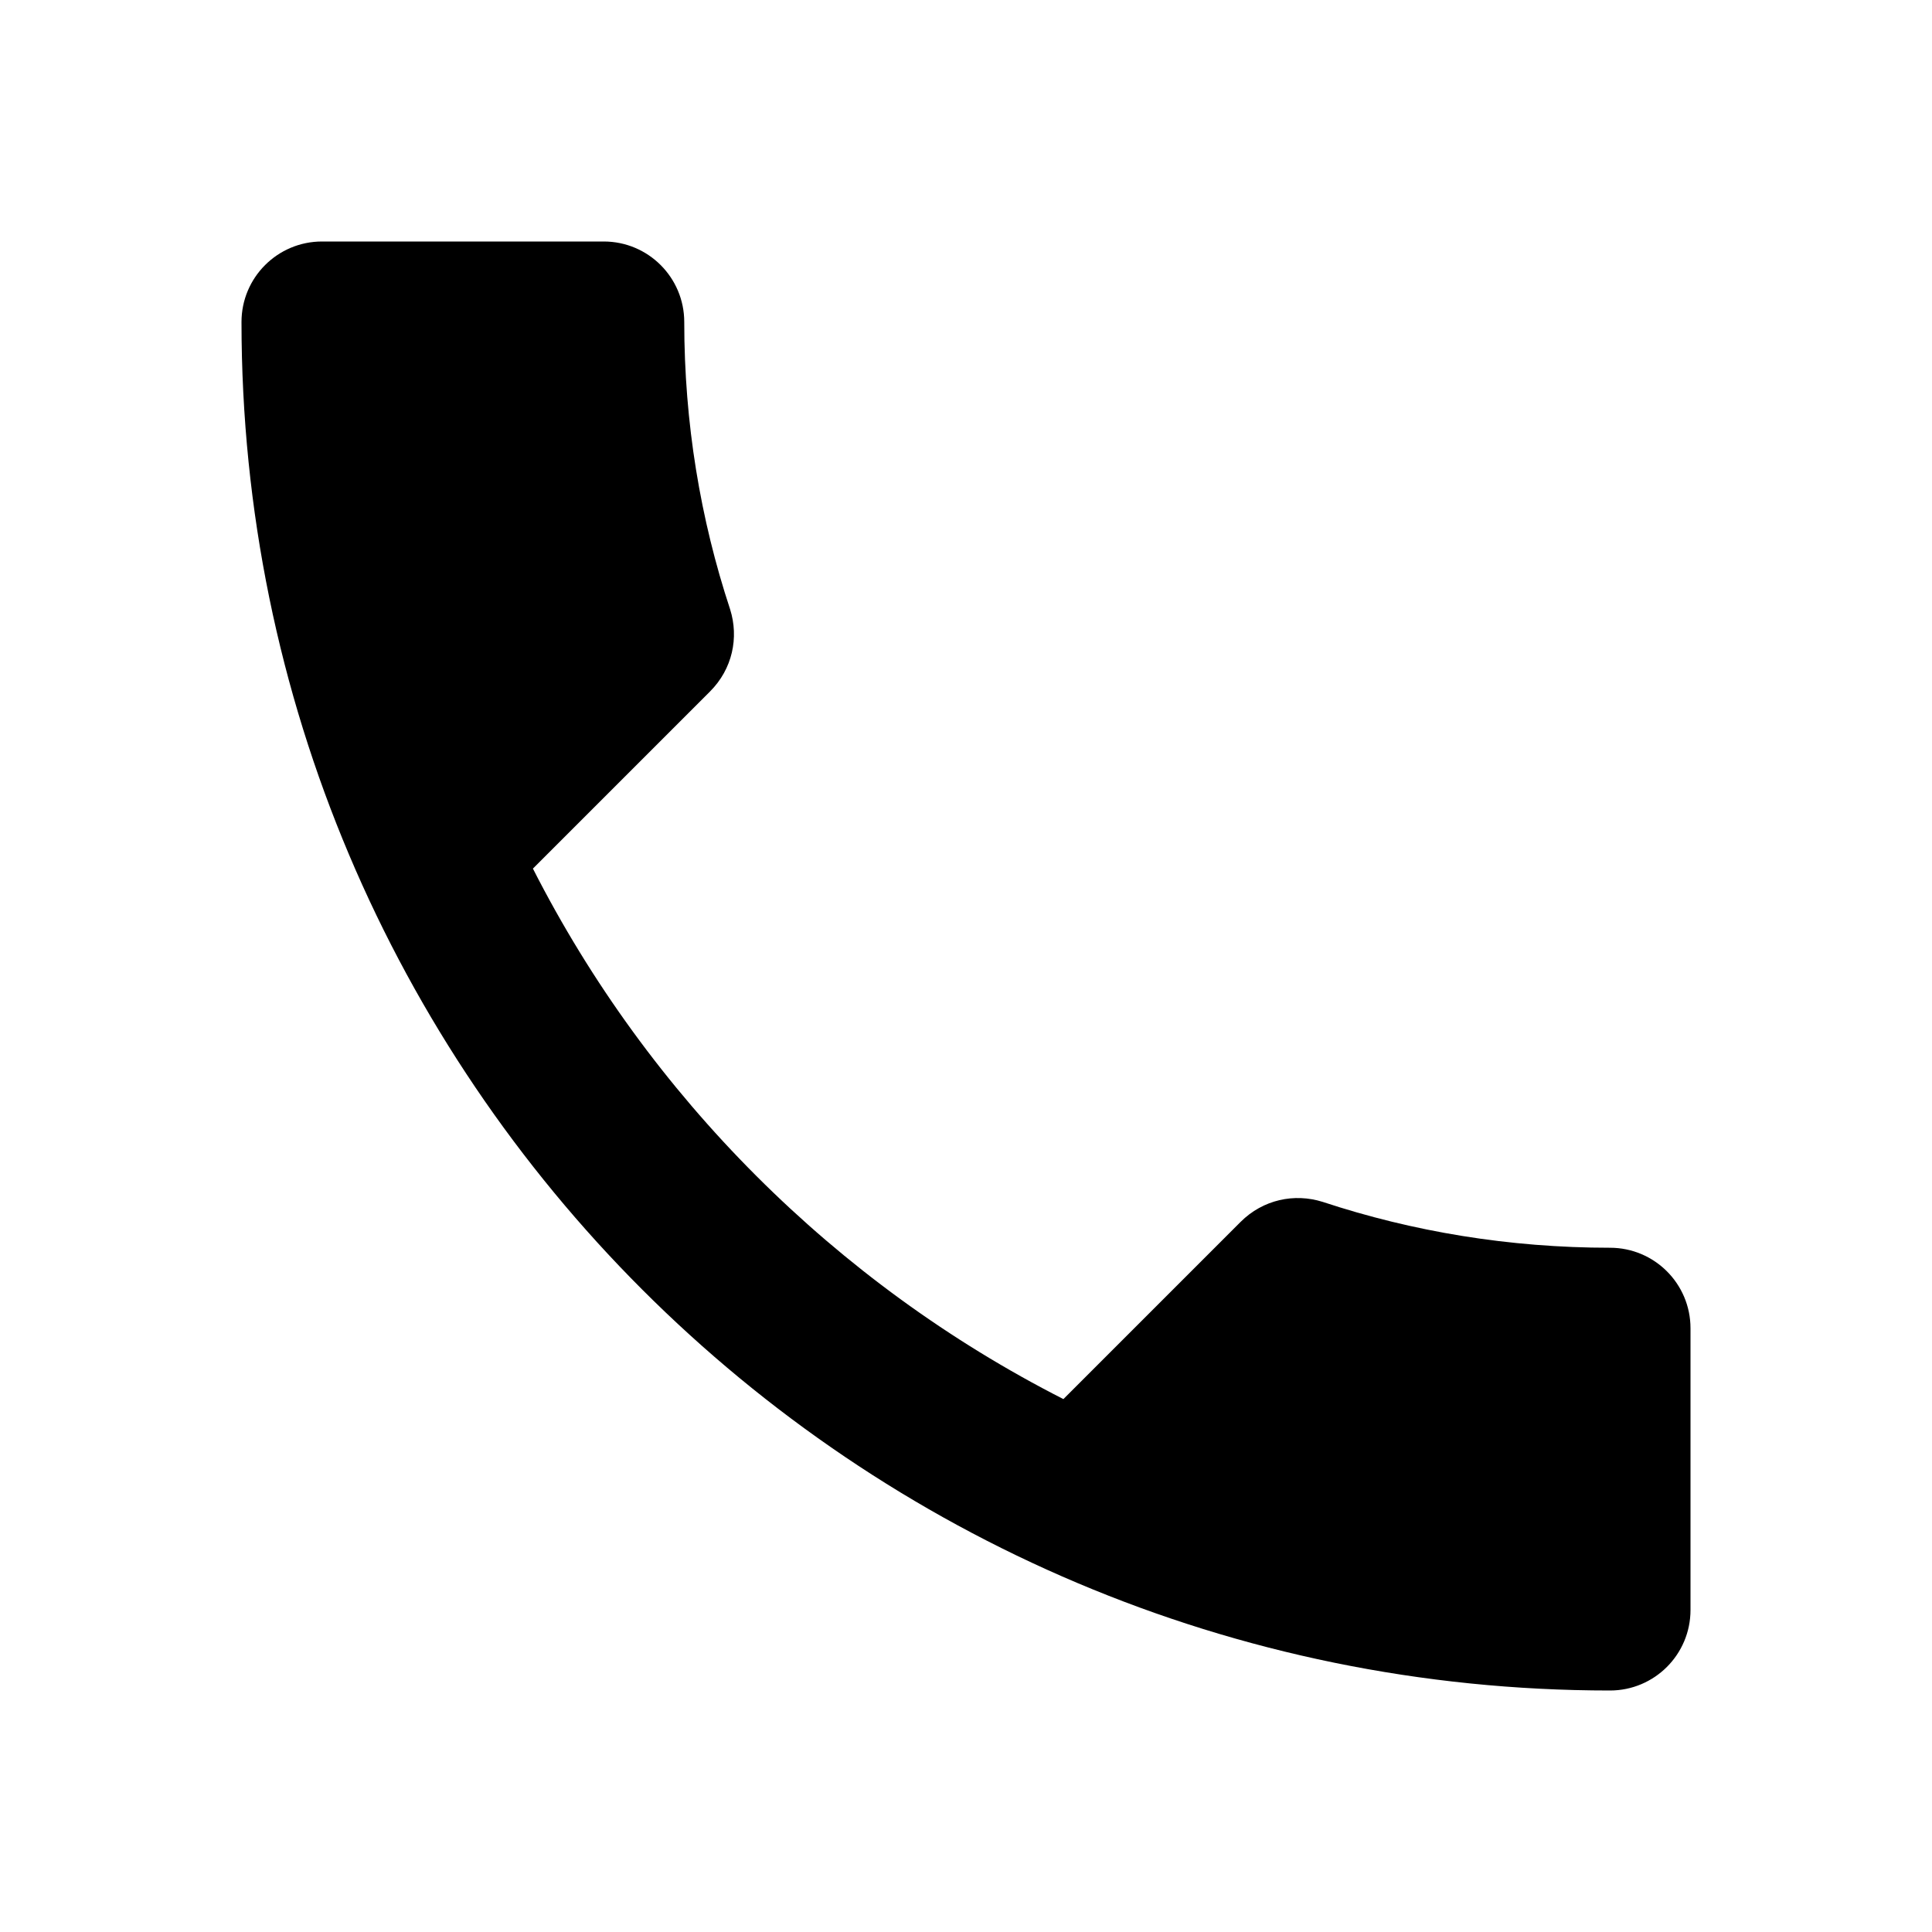
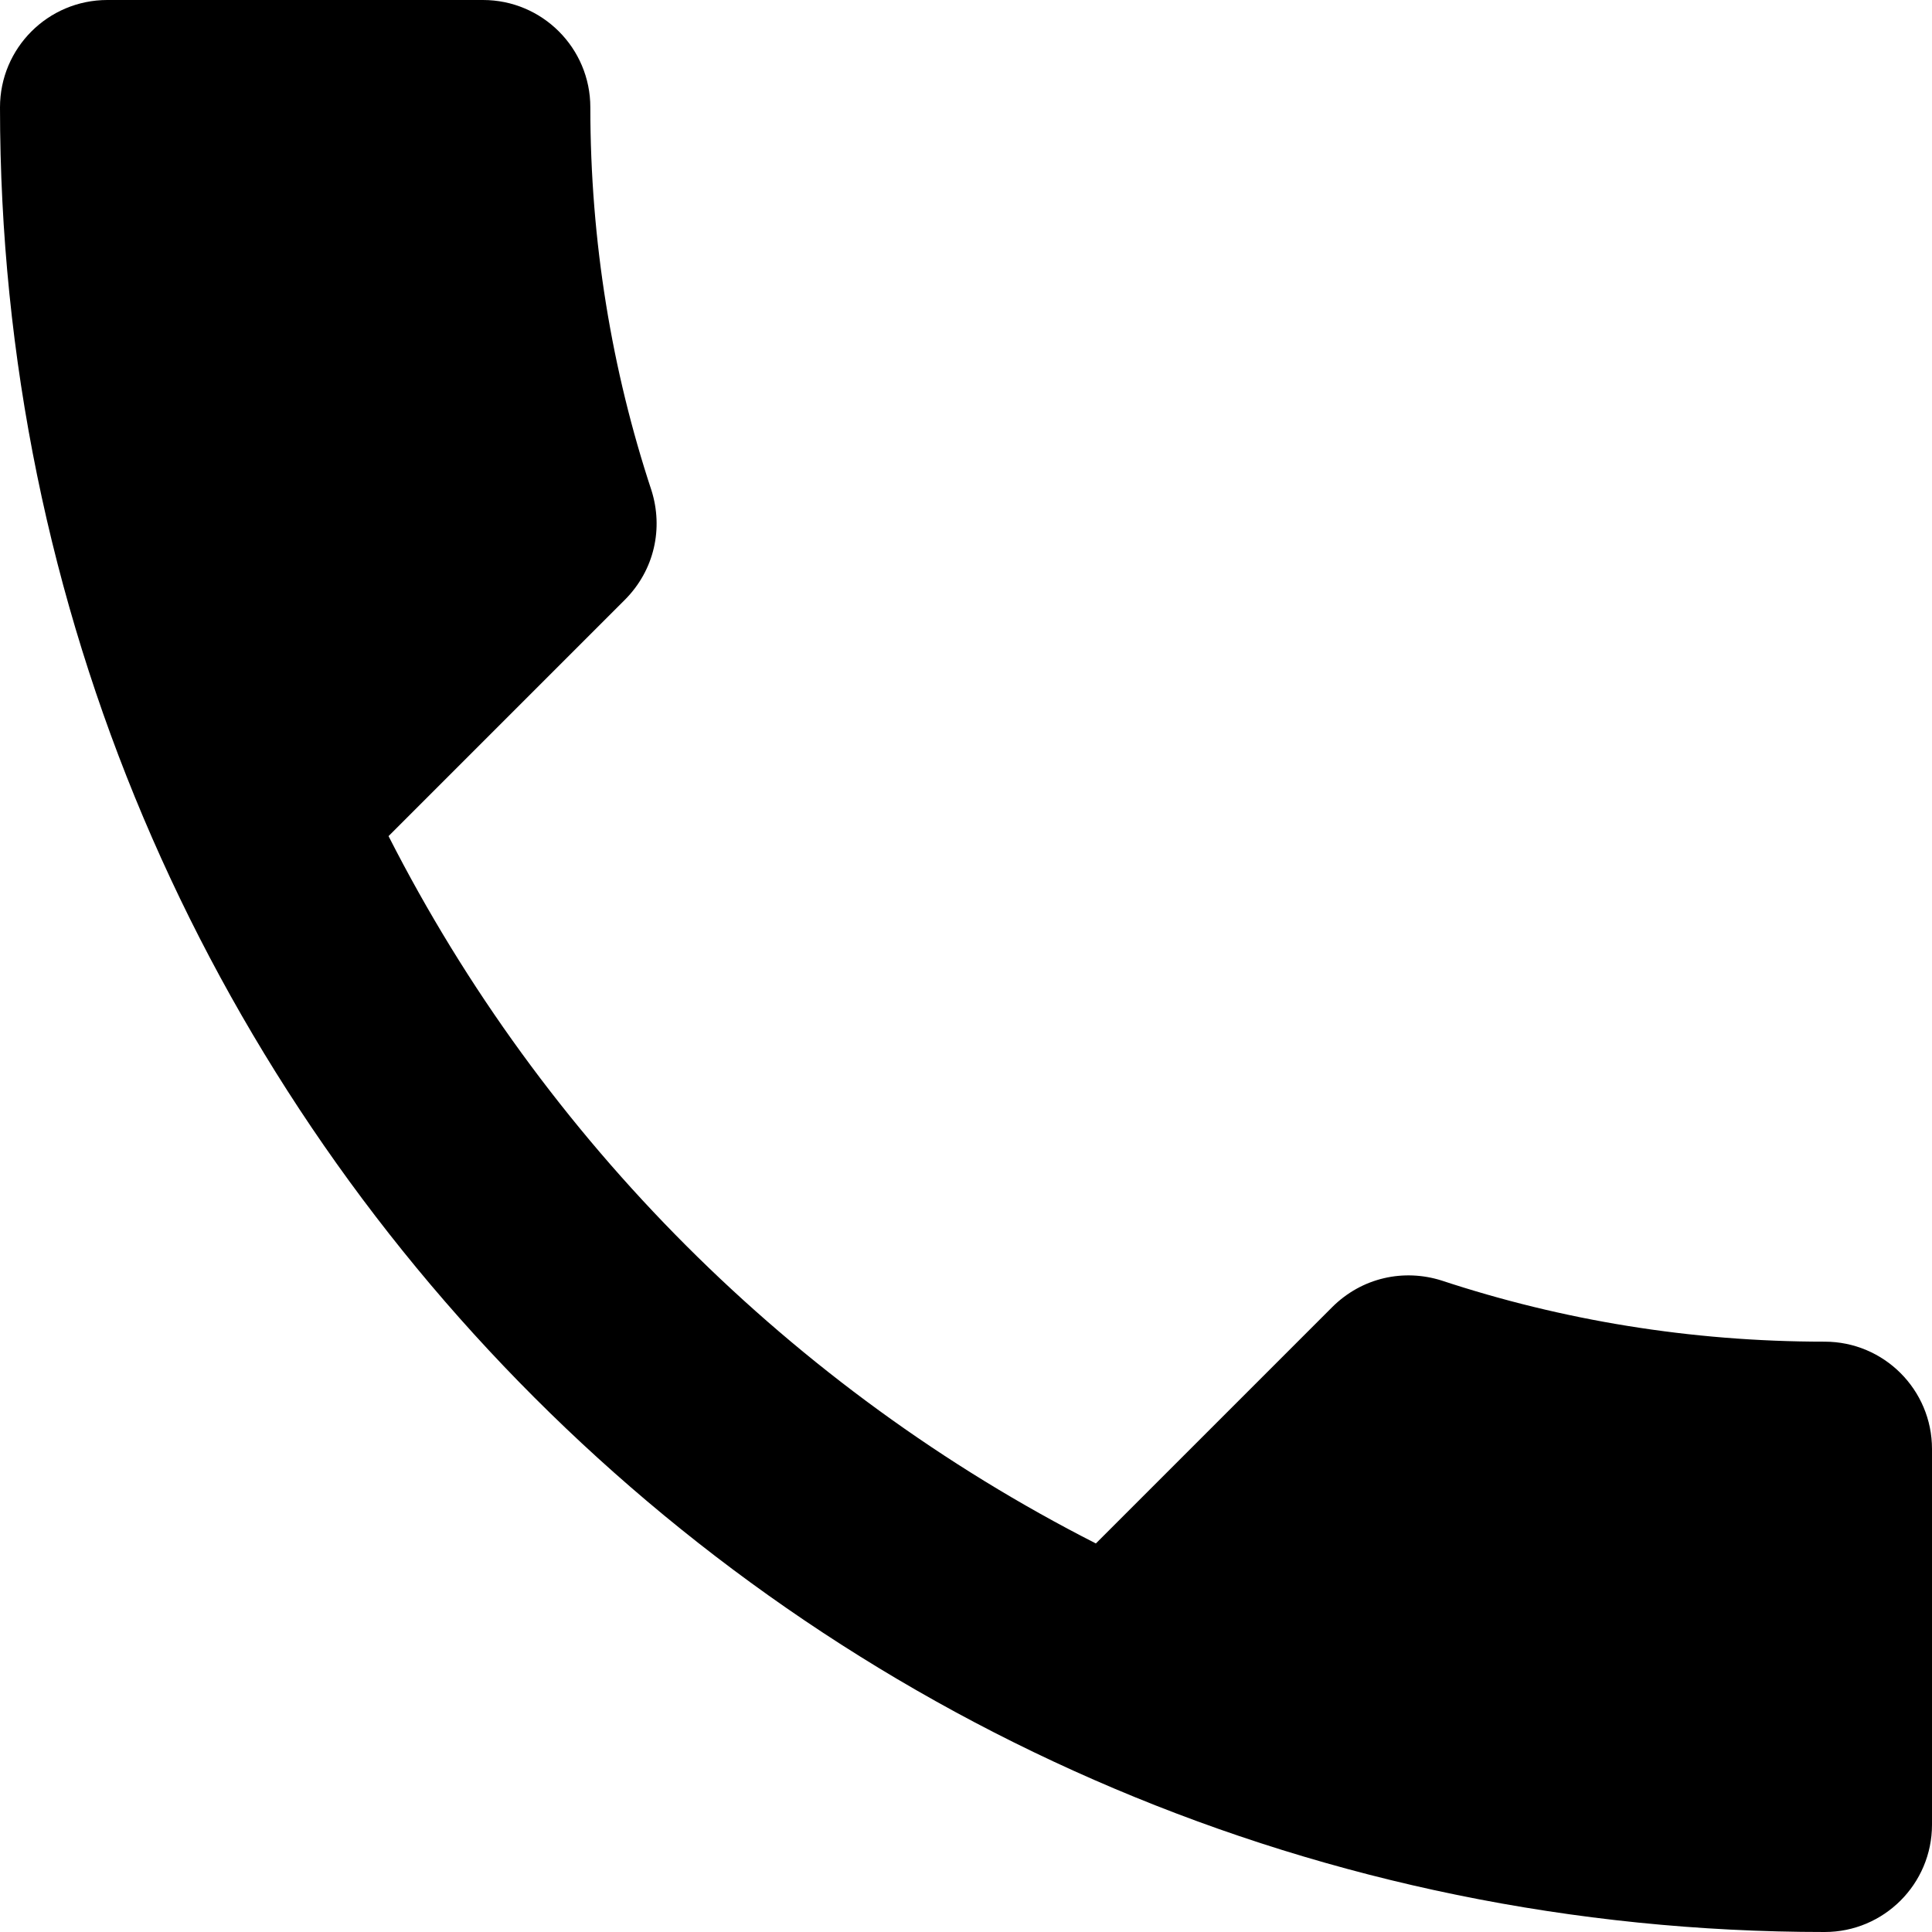
- <svg xmlns="http://www.w3.org/2000/svg" version="1.1" width="24" height="24" viewBox="0 0 24 24">
+ <svg xmlns="http://www.w3.org/2000/svg" version="1.1" viewBox="3 3 18 18">
  <path d="M6.62,10.79C8.06,13.62 10.38,15.94 13.21,17.38L15.41,15.18C15.69,14.9 16.08,14.82 16.43,14.93C17.55,15.3 18.75,15.5 20,15.5A1,1 0 0,1 21,16.5V20A1,1 0 0,1 20,21A17,17 0 0,1 3,4A1,1 0 0,1 4,3H7.5A1,1 0 0,1 8.5,4C8.5,5.25 8.7,6.45 9.07,7.57C9.18,7.92 9.1,8.31 8.82,8.59L6.62,10.79Z" />
</svg>
